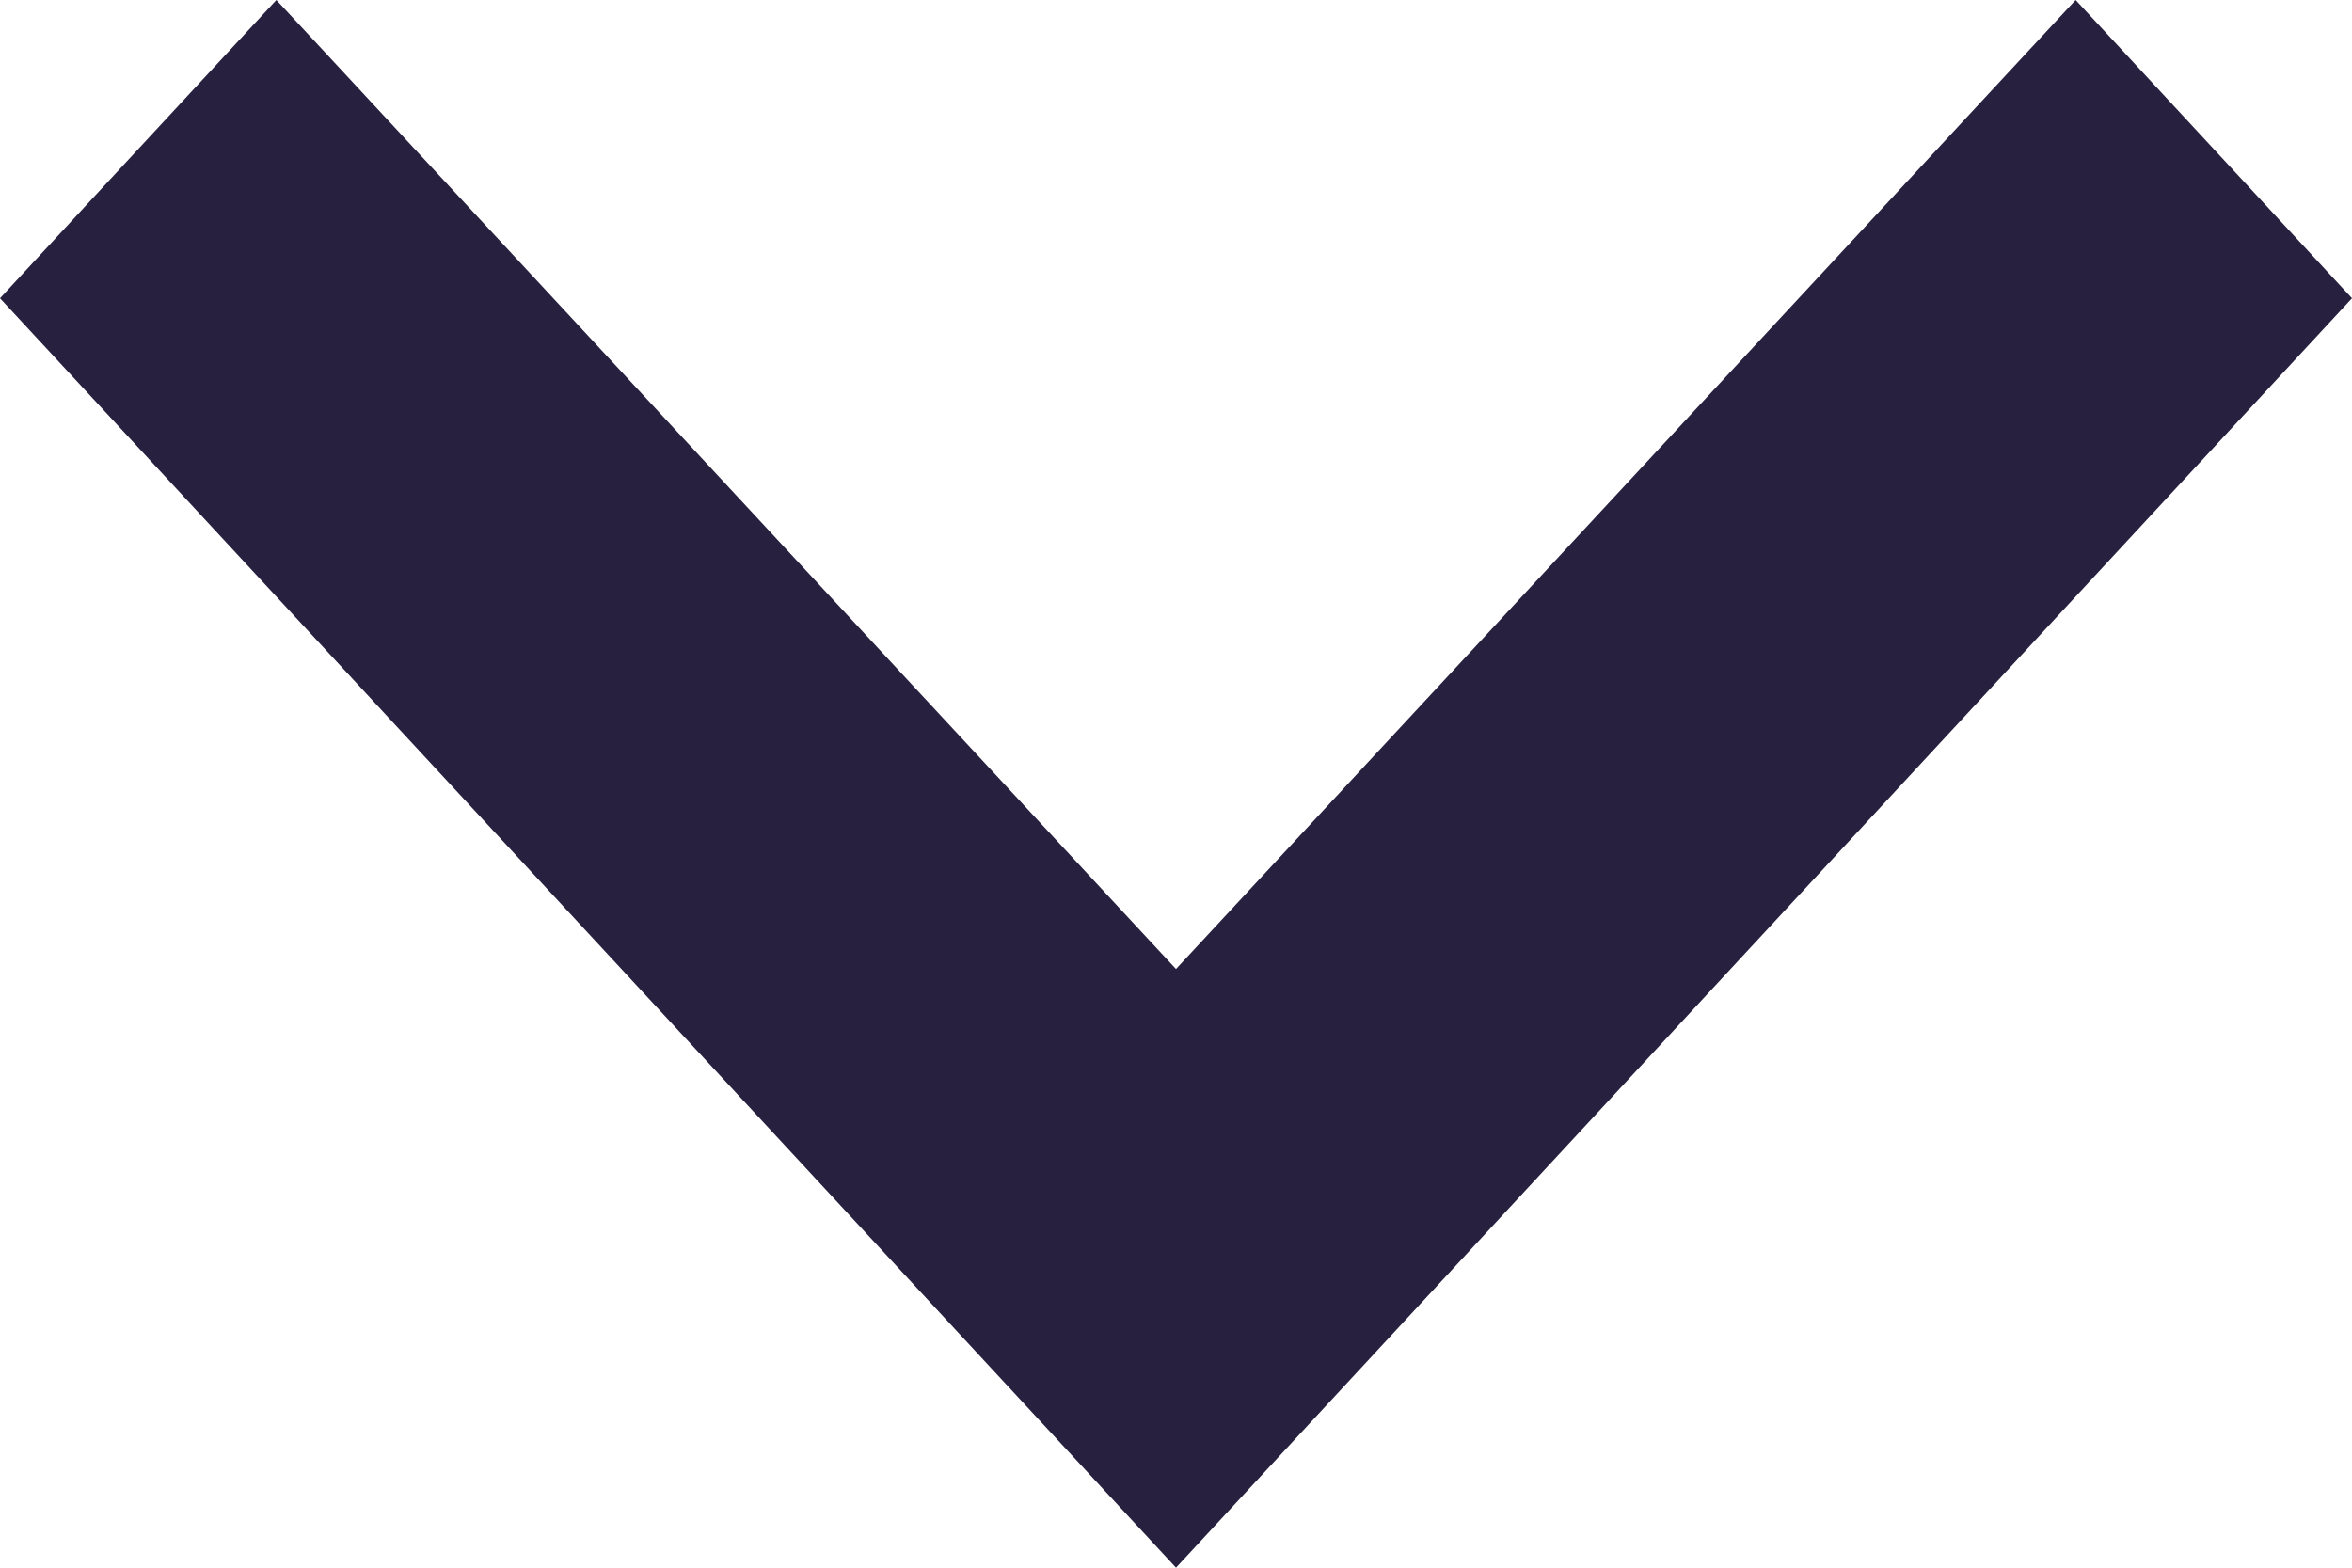
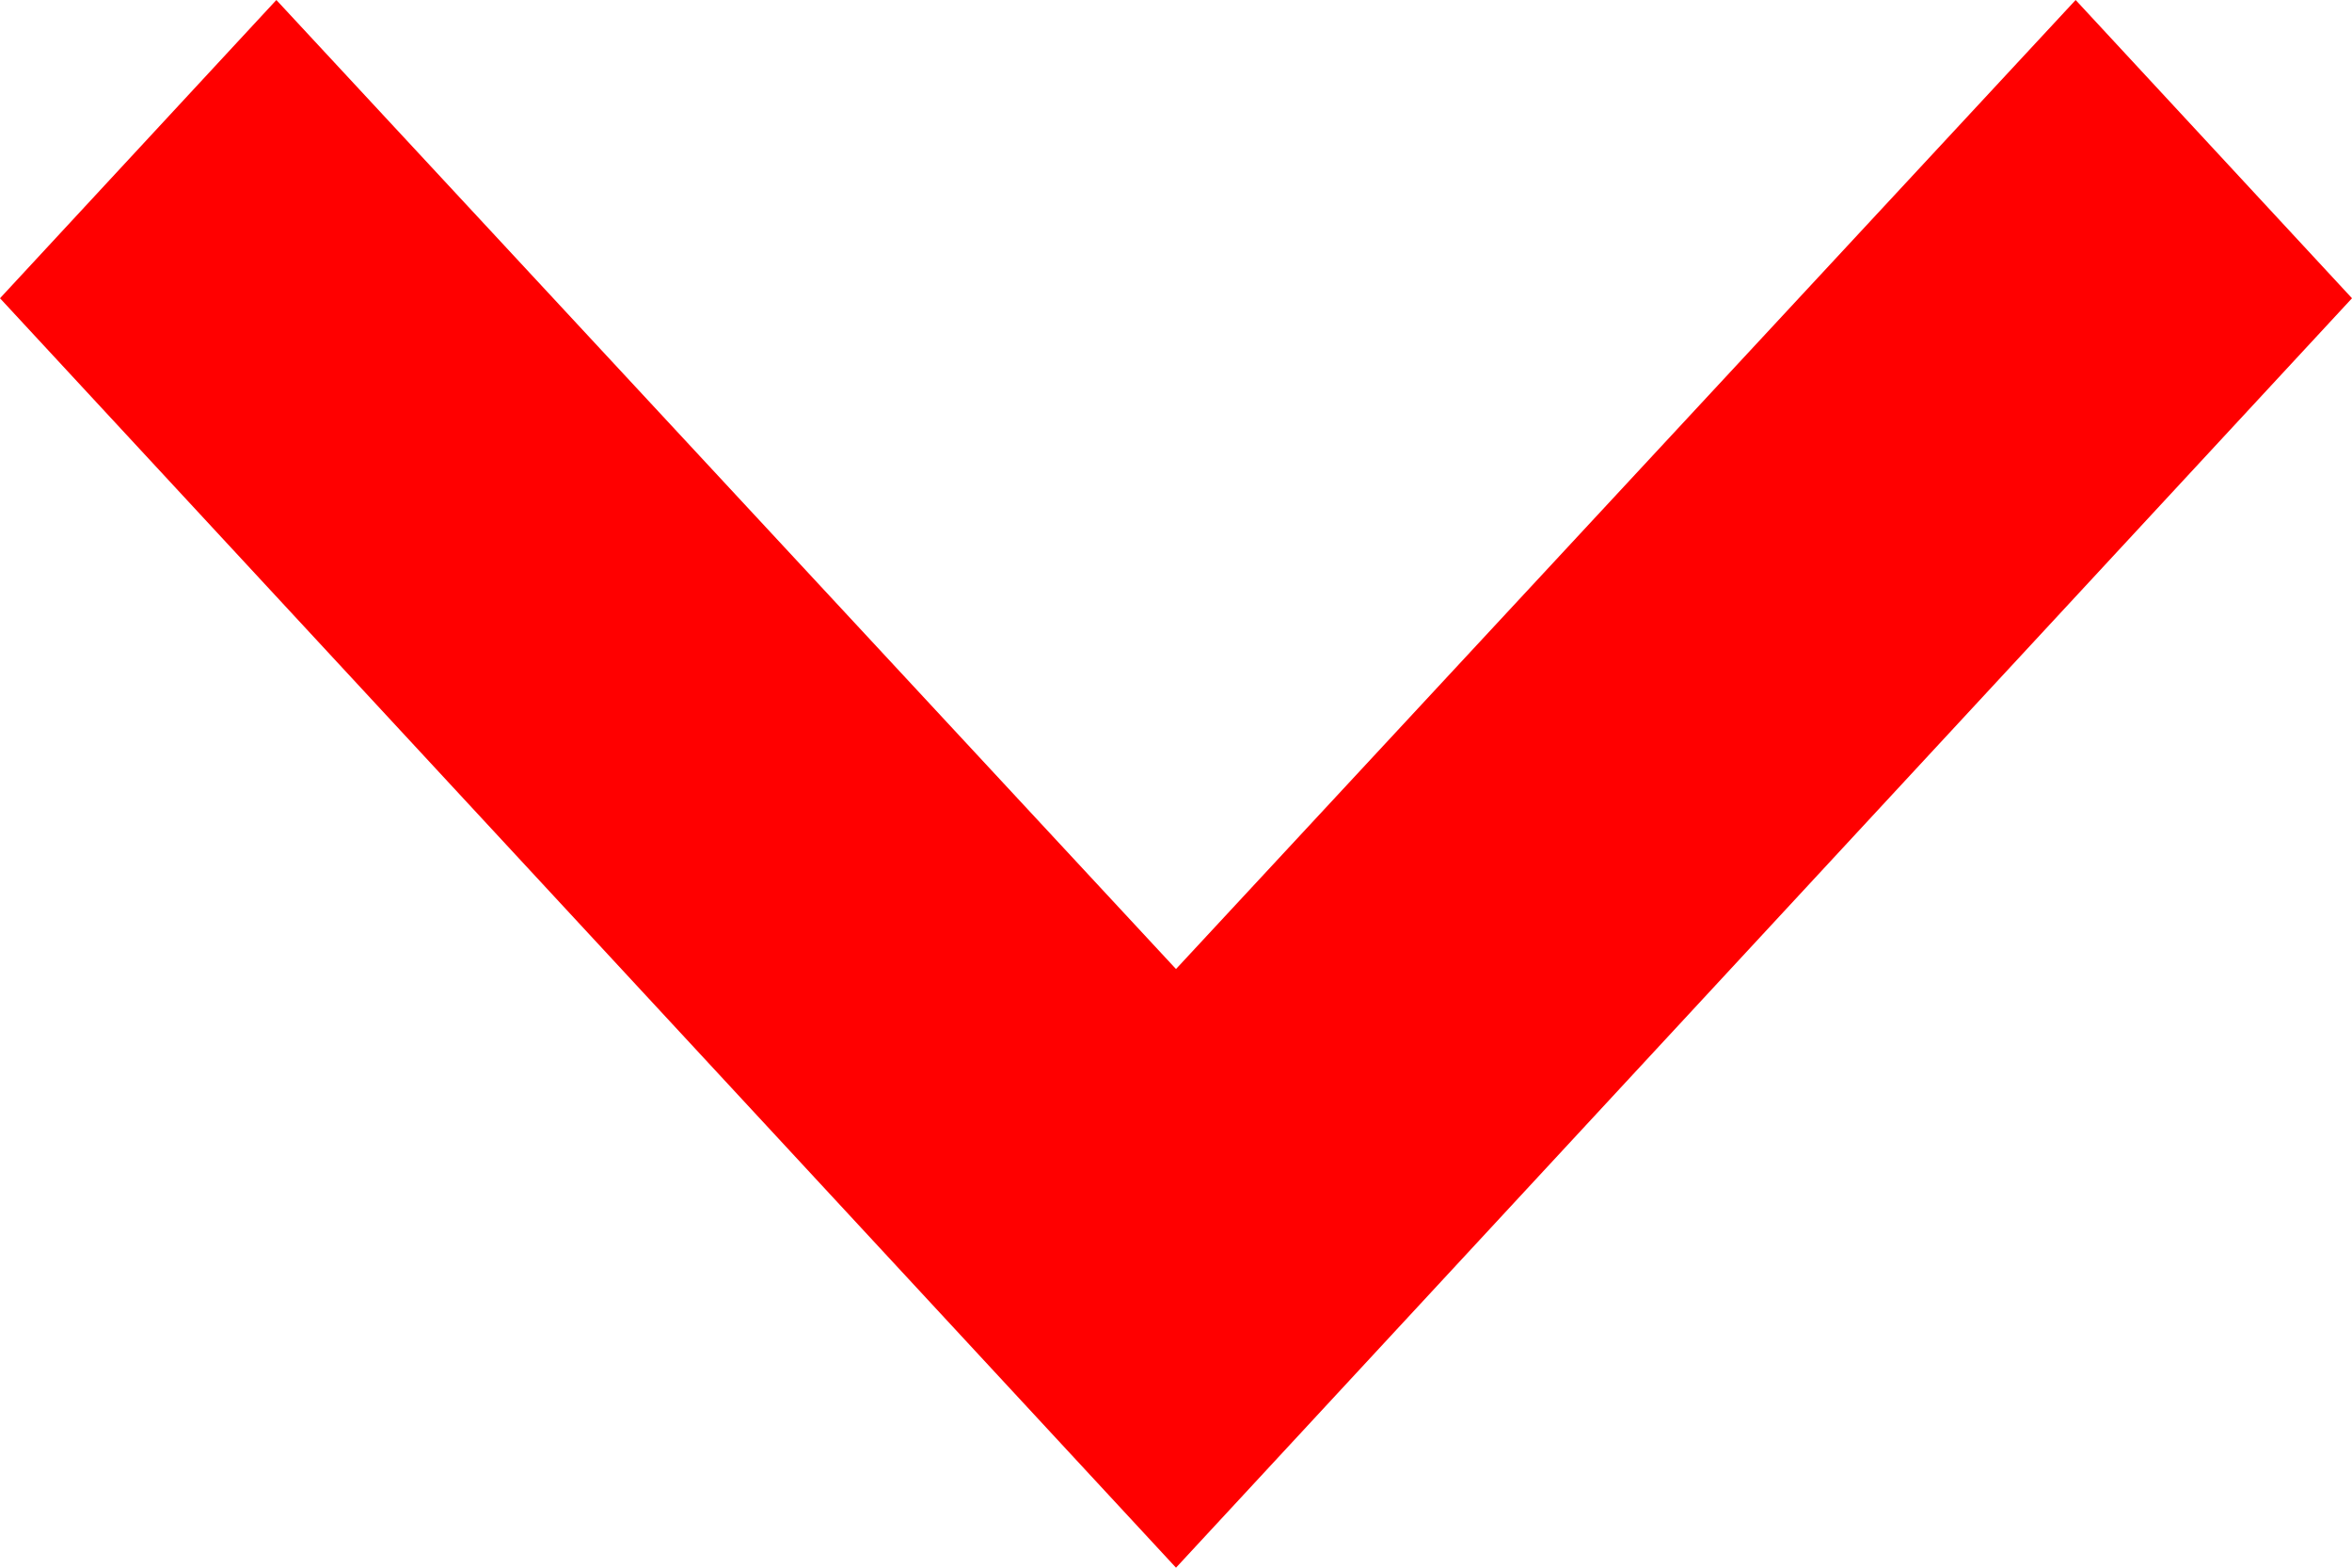
- <svg xmlns="http://www.w3.org/2000/svg" width="12" height="8" viewBox="0 0 12 8" fill="none">
-   <path fill-rule="evenodd" clip-rule="evenodd" d="M10.59 0L6 4.945L1.41 0L0 1.522L6 8L12 1.522L10.59 0Z" fill="#27203E" />
+ <svg xmlns="http://www.w3.org/2000/svg" width="12" height="8" viewBox="0 0 12 8" fill="red">
+   <path fill-rule="evenodd" clip-rule="evenodd" d="M10.59 0L6 4.945L1.41 0L0 1.522L6 8L12 1.522L10.59 0Z" />
</svg>
